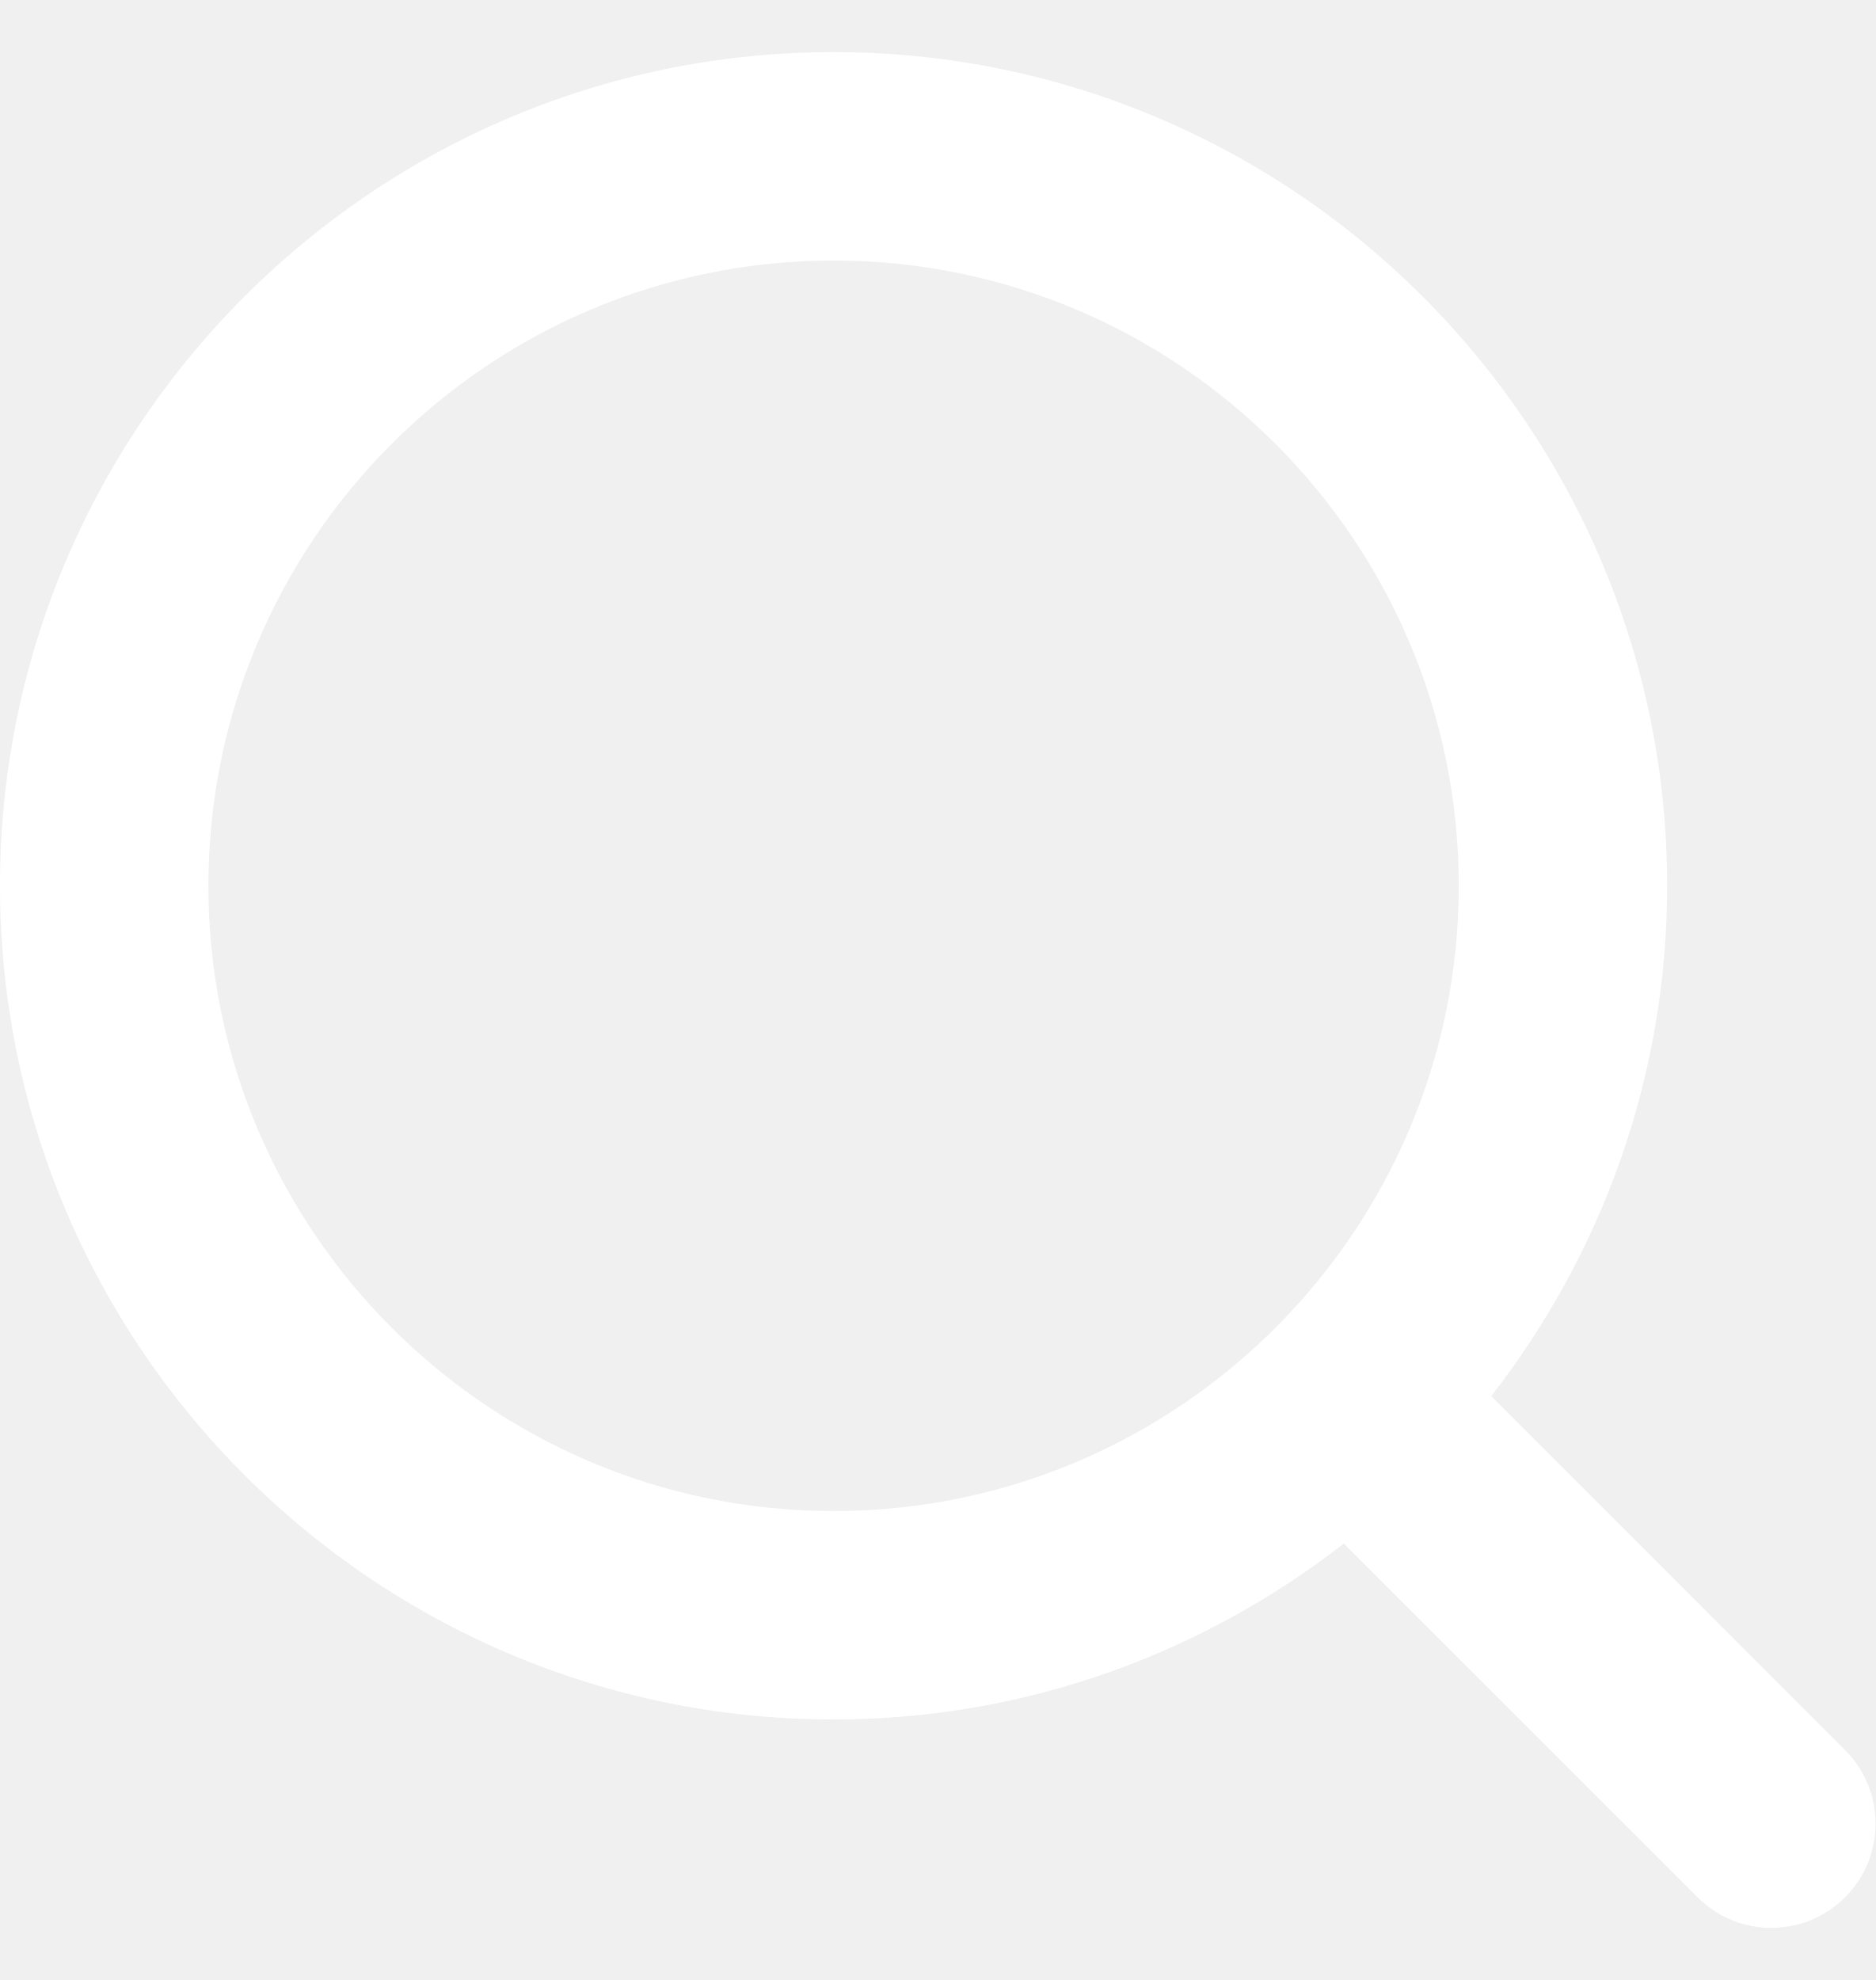
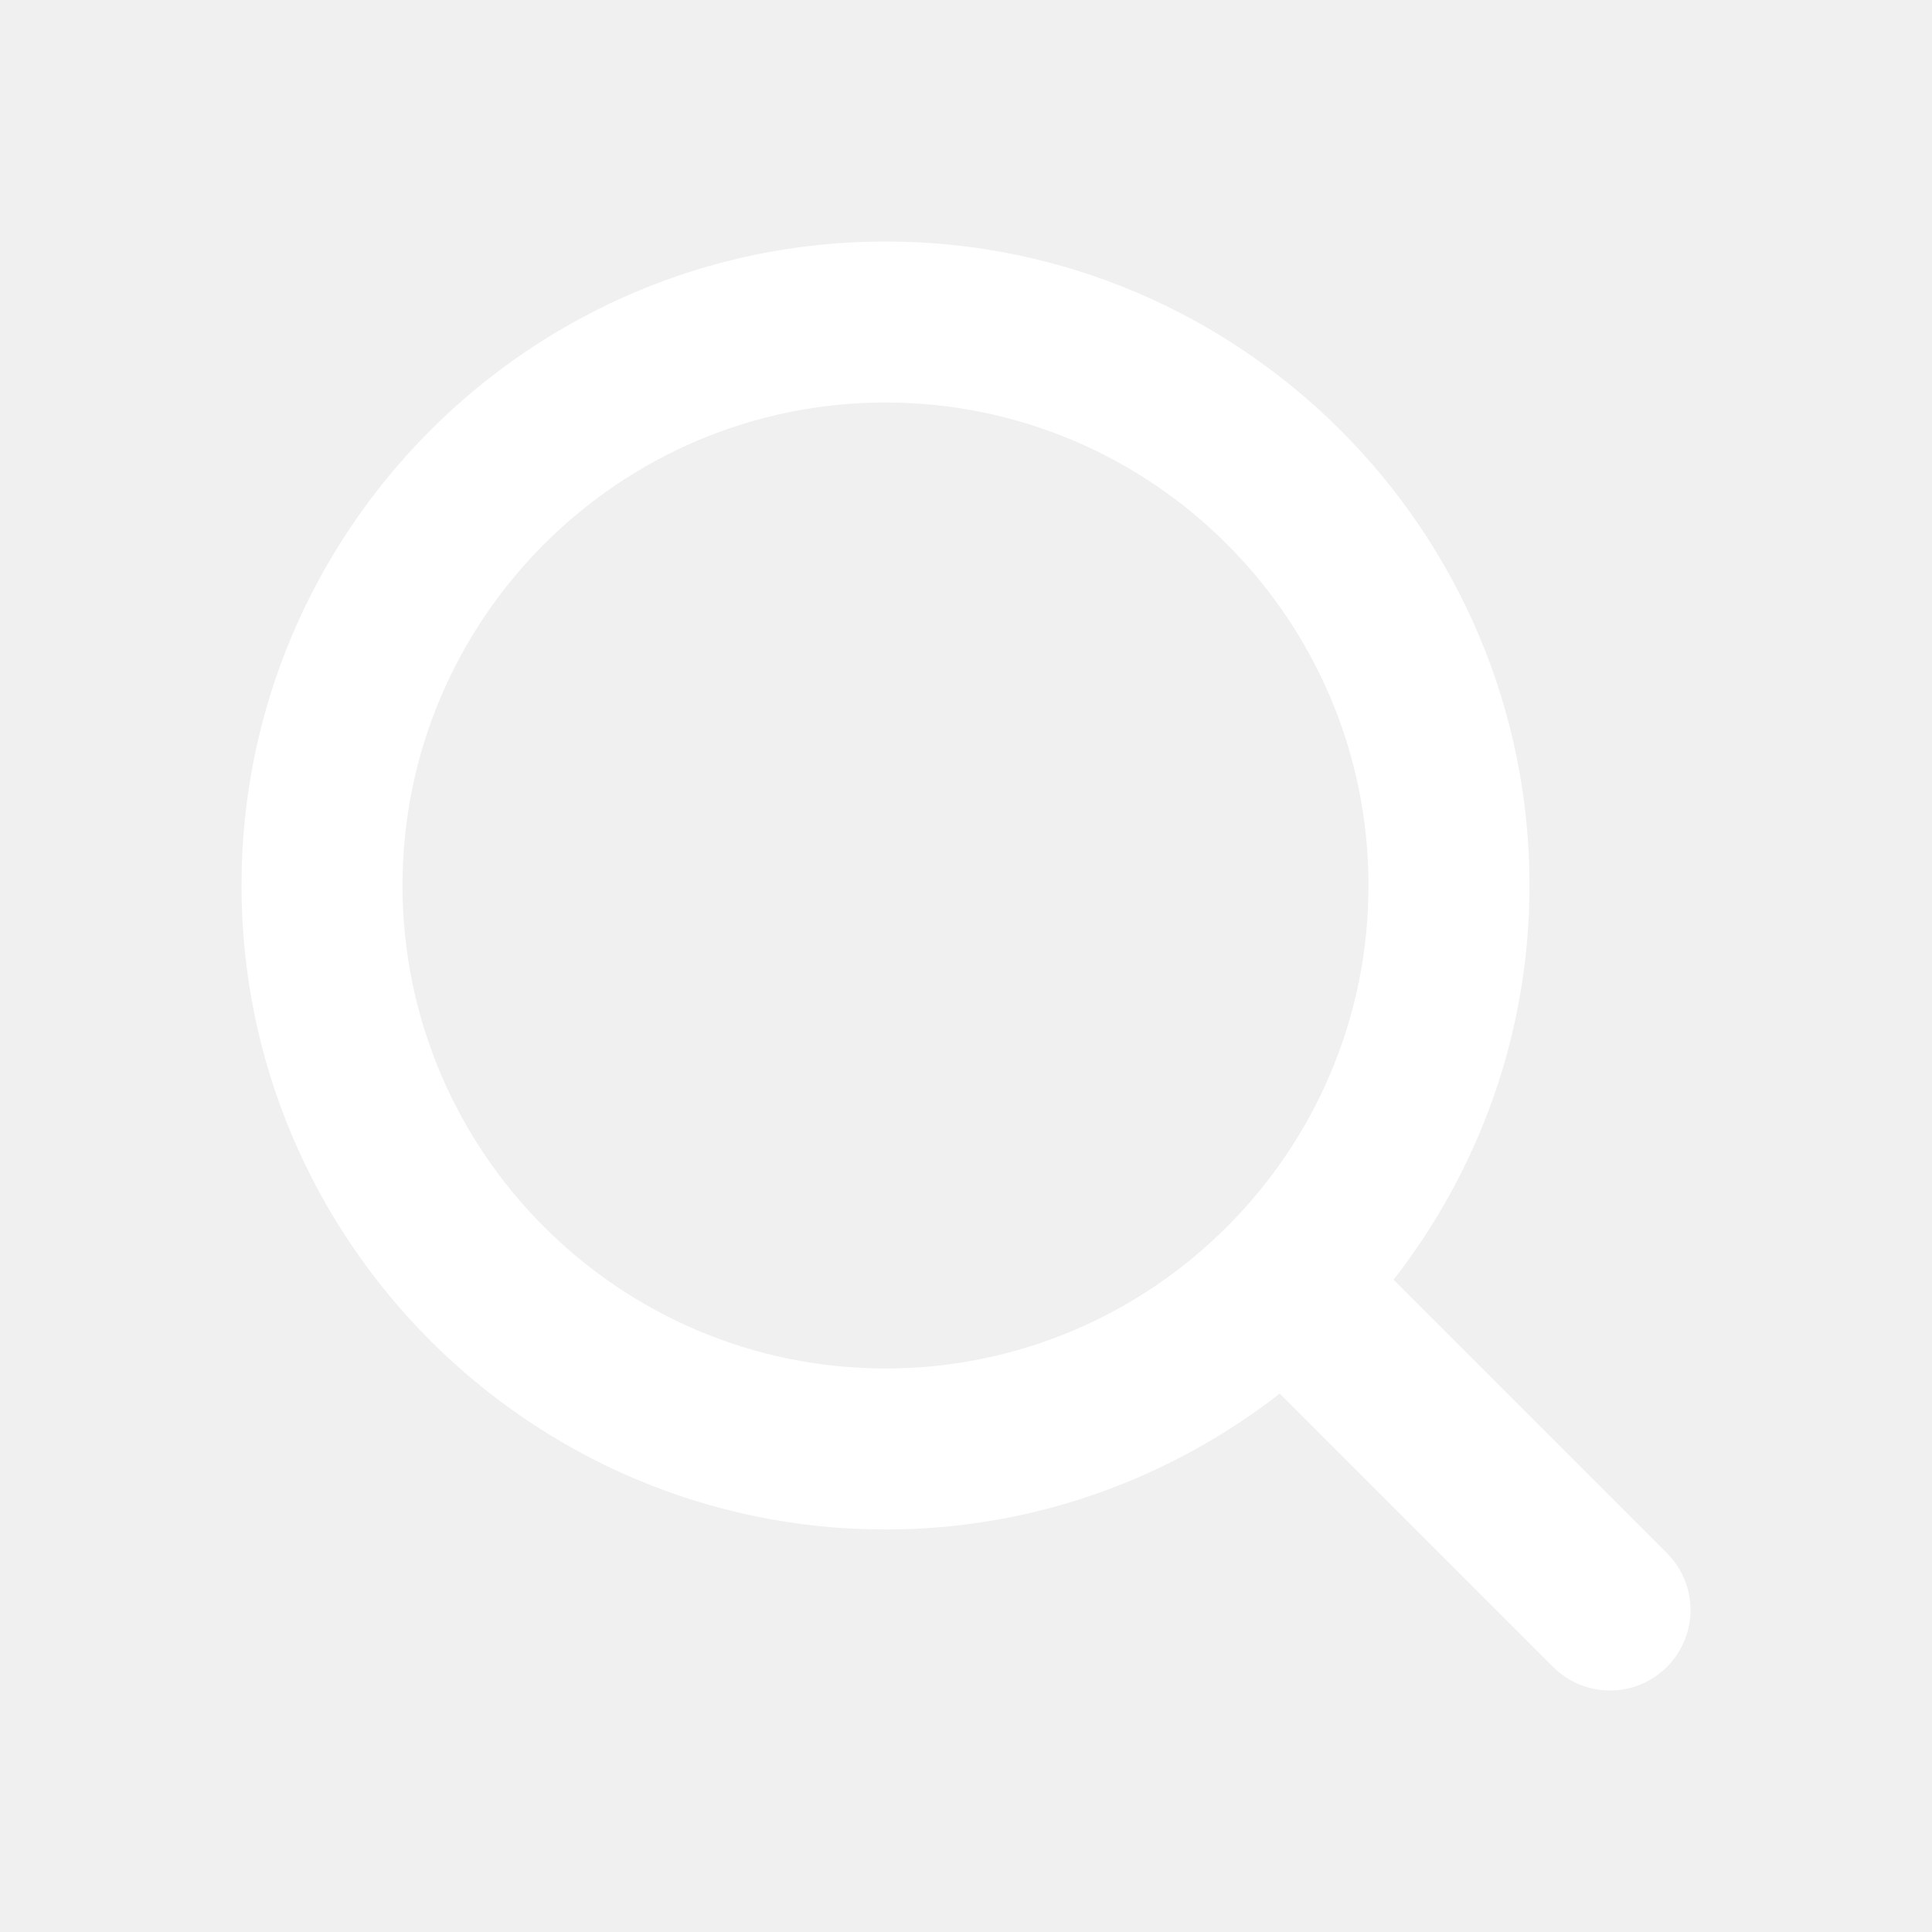
- <svg xmlns="http://www.w3.org/2000/svg" viewBox="0 0 18 19" fill="none">
-   <path fill-rule="evenodd" clip-rule="evenodd" d="M2 8.5C2 5.191 4.691 2.5 8 2.5C11.309 2.5 14 5.191 14 8.5C14 11.809 11.309 14.5 8 14.5C4.691 14.5 2 11.809 2 8.5ZM17.707 16.793L14.312 13.397C15.365 12.043 16 10.346 16 8.5C16 4.089 12.411 0.5 8 0.5C3.589 0.5 0 4.089 0 8.5C0 12.911 3.589 16.5 8 16.5C9.846 16.5 11.543 15.865 12.897 14.812L16.293 18.207C16.488 18.402 16.744 18.5 17 18.5C17.256 18.5 17.512 18.402 17.707 18.207C18.098 17.816 18.098 17.184 17.707 16.793Z" fill="white" />
+ <svg xmlns="http://www.w3.org/2000/svg" viewBox="0 0 24 24" fill="none">
+   <path fill-rule="evenodd" clip-rule="evenodd" d="M5 11C5 7.691 7.691 5 11 5C14.309 5 17 7.691 17 11C17 14.309 14.309 17 11 17C7.691 17 5 14.309 5 11ZM20.707 19.293L17.312 15.897C18.365 14.543 19 12.846 19 11C19 6.589 15.411 3 11 3C6.589 3 3 6.589 3 11C3 15.411 6.589 19 11 19C12.846 19 14.543 18.365 15.897 17.312L19.293 20.707C19.488 20.902 19.744 21 20 21C20.256 21 20.512 20.902 20.707 20.707C21.098 20.316 21.098 19.684 20.707 19.293Z" fill="white" />
</svg>
